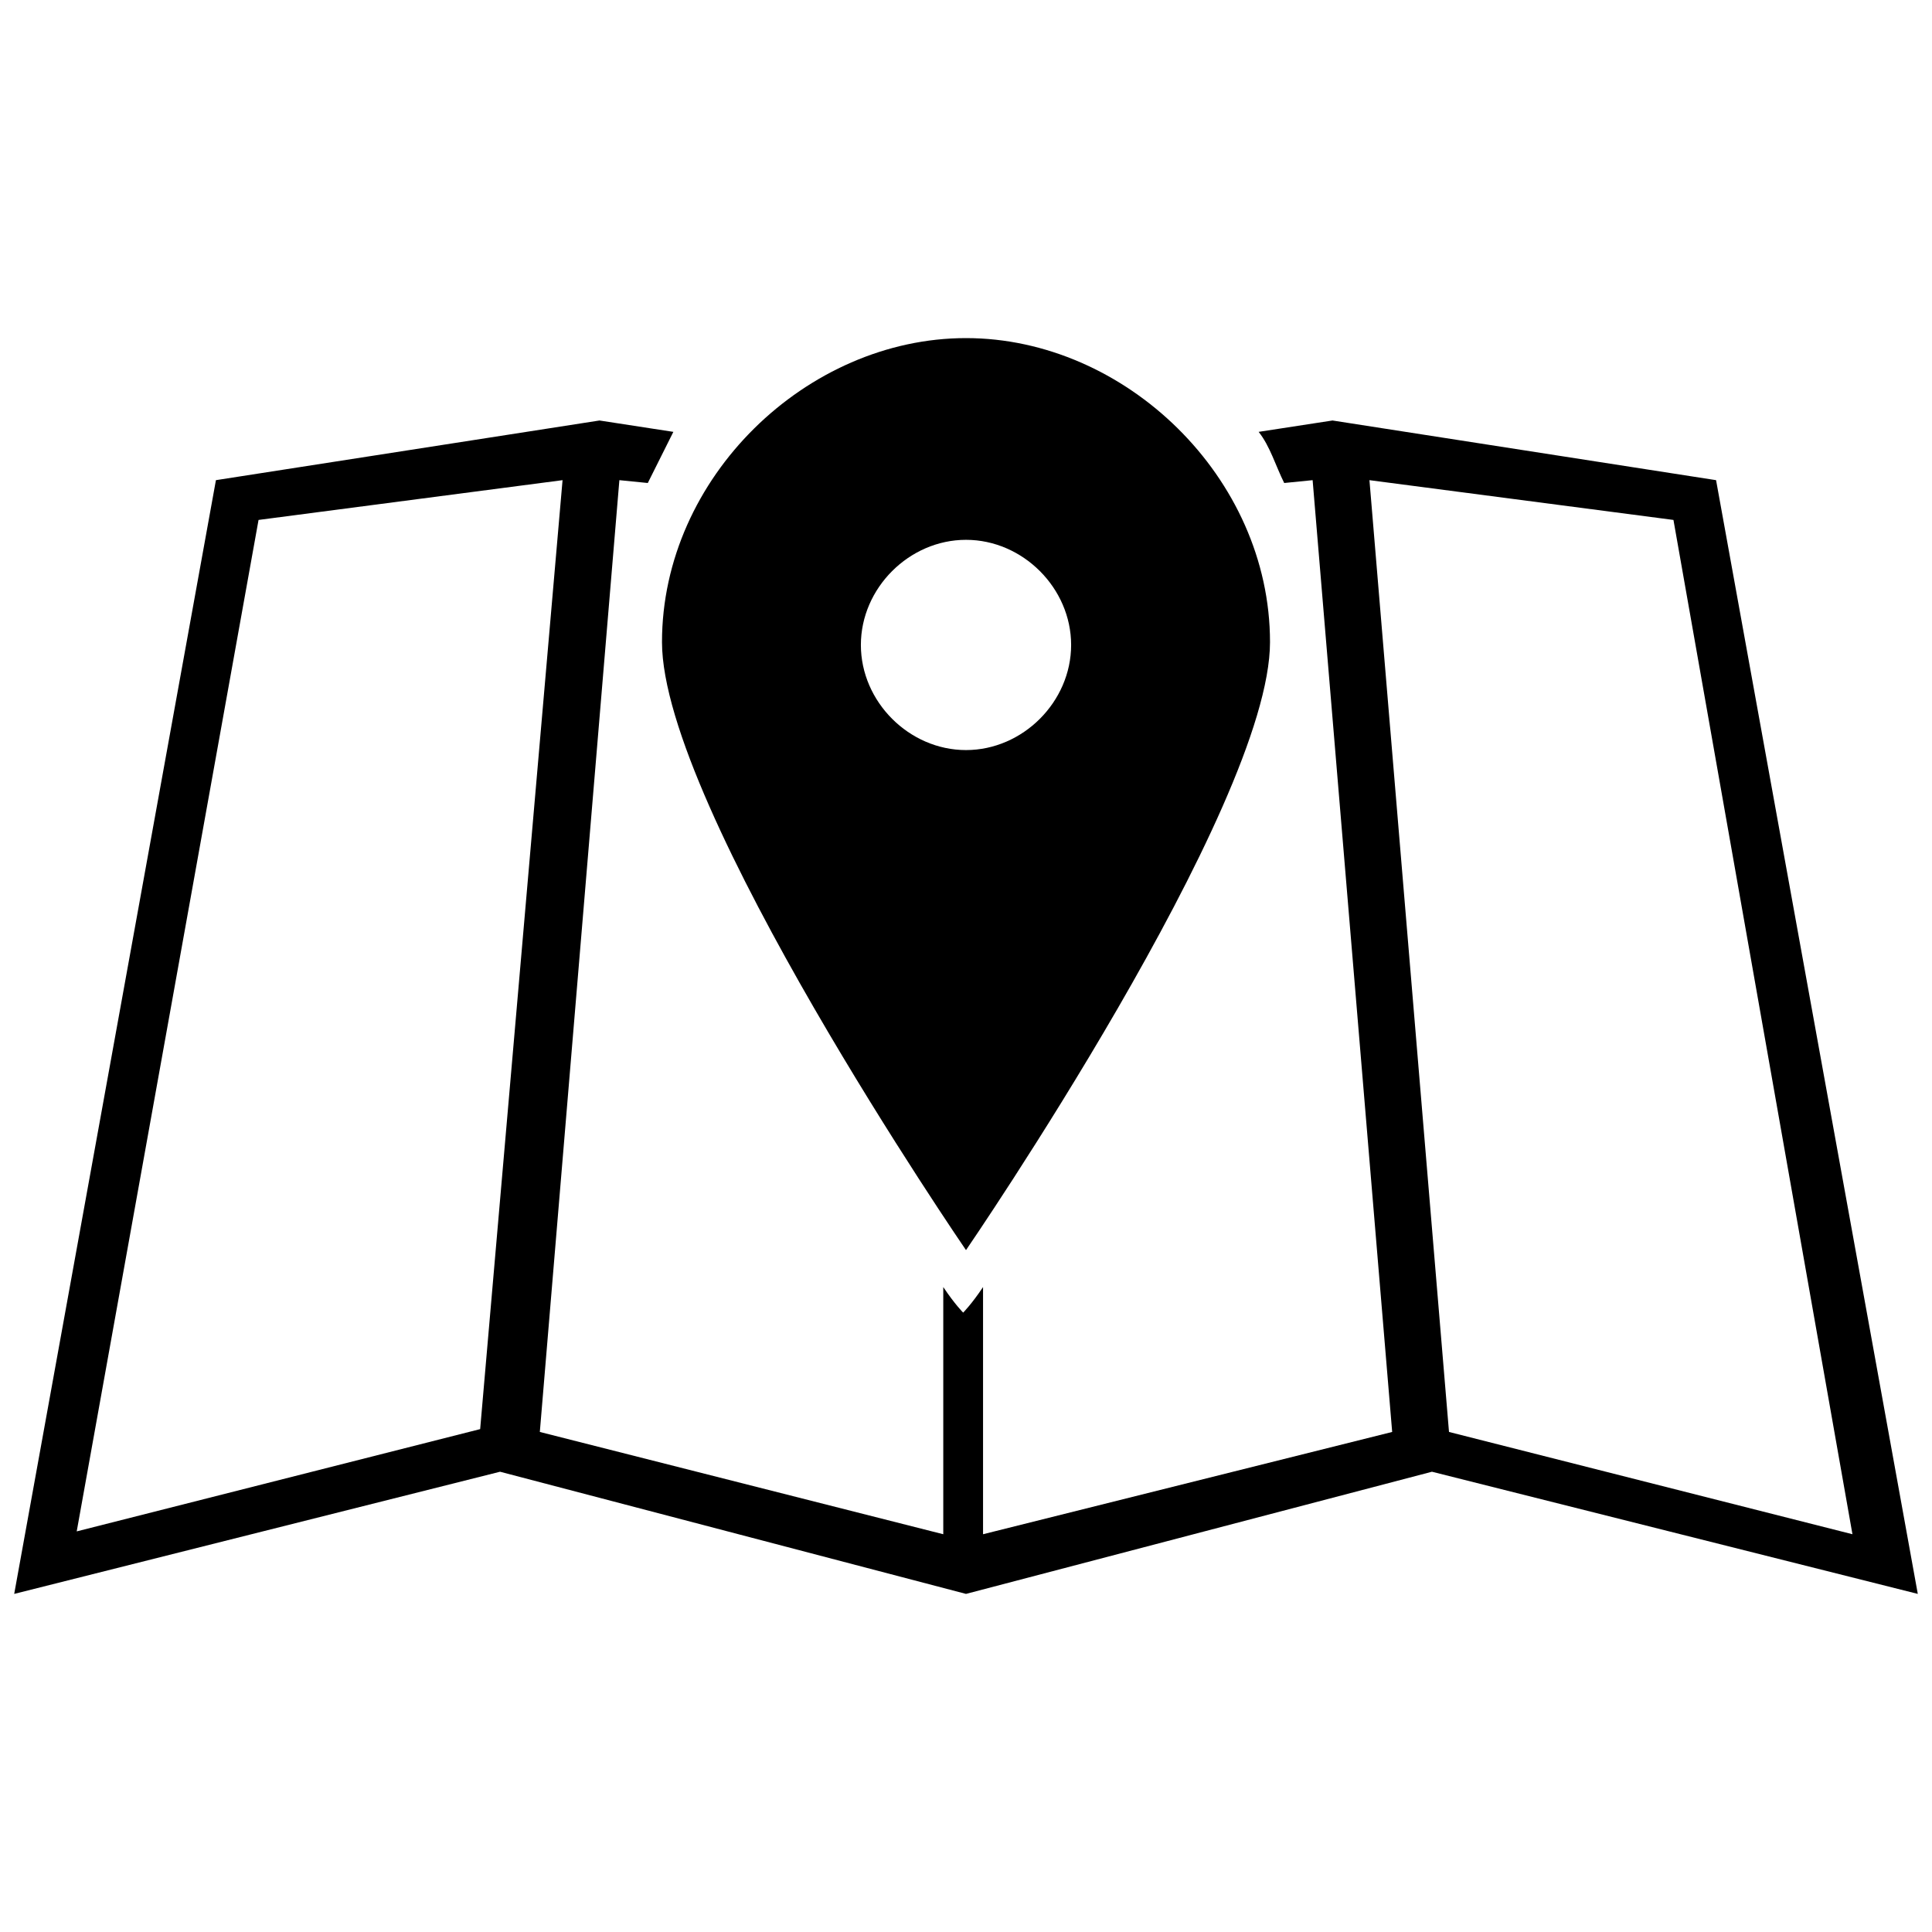
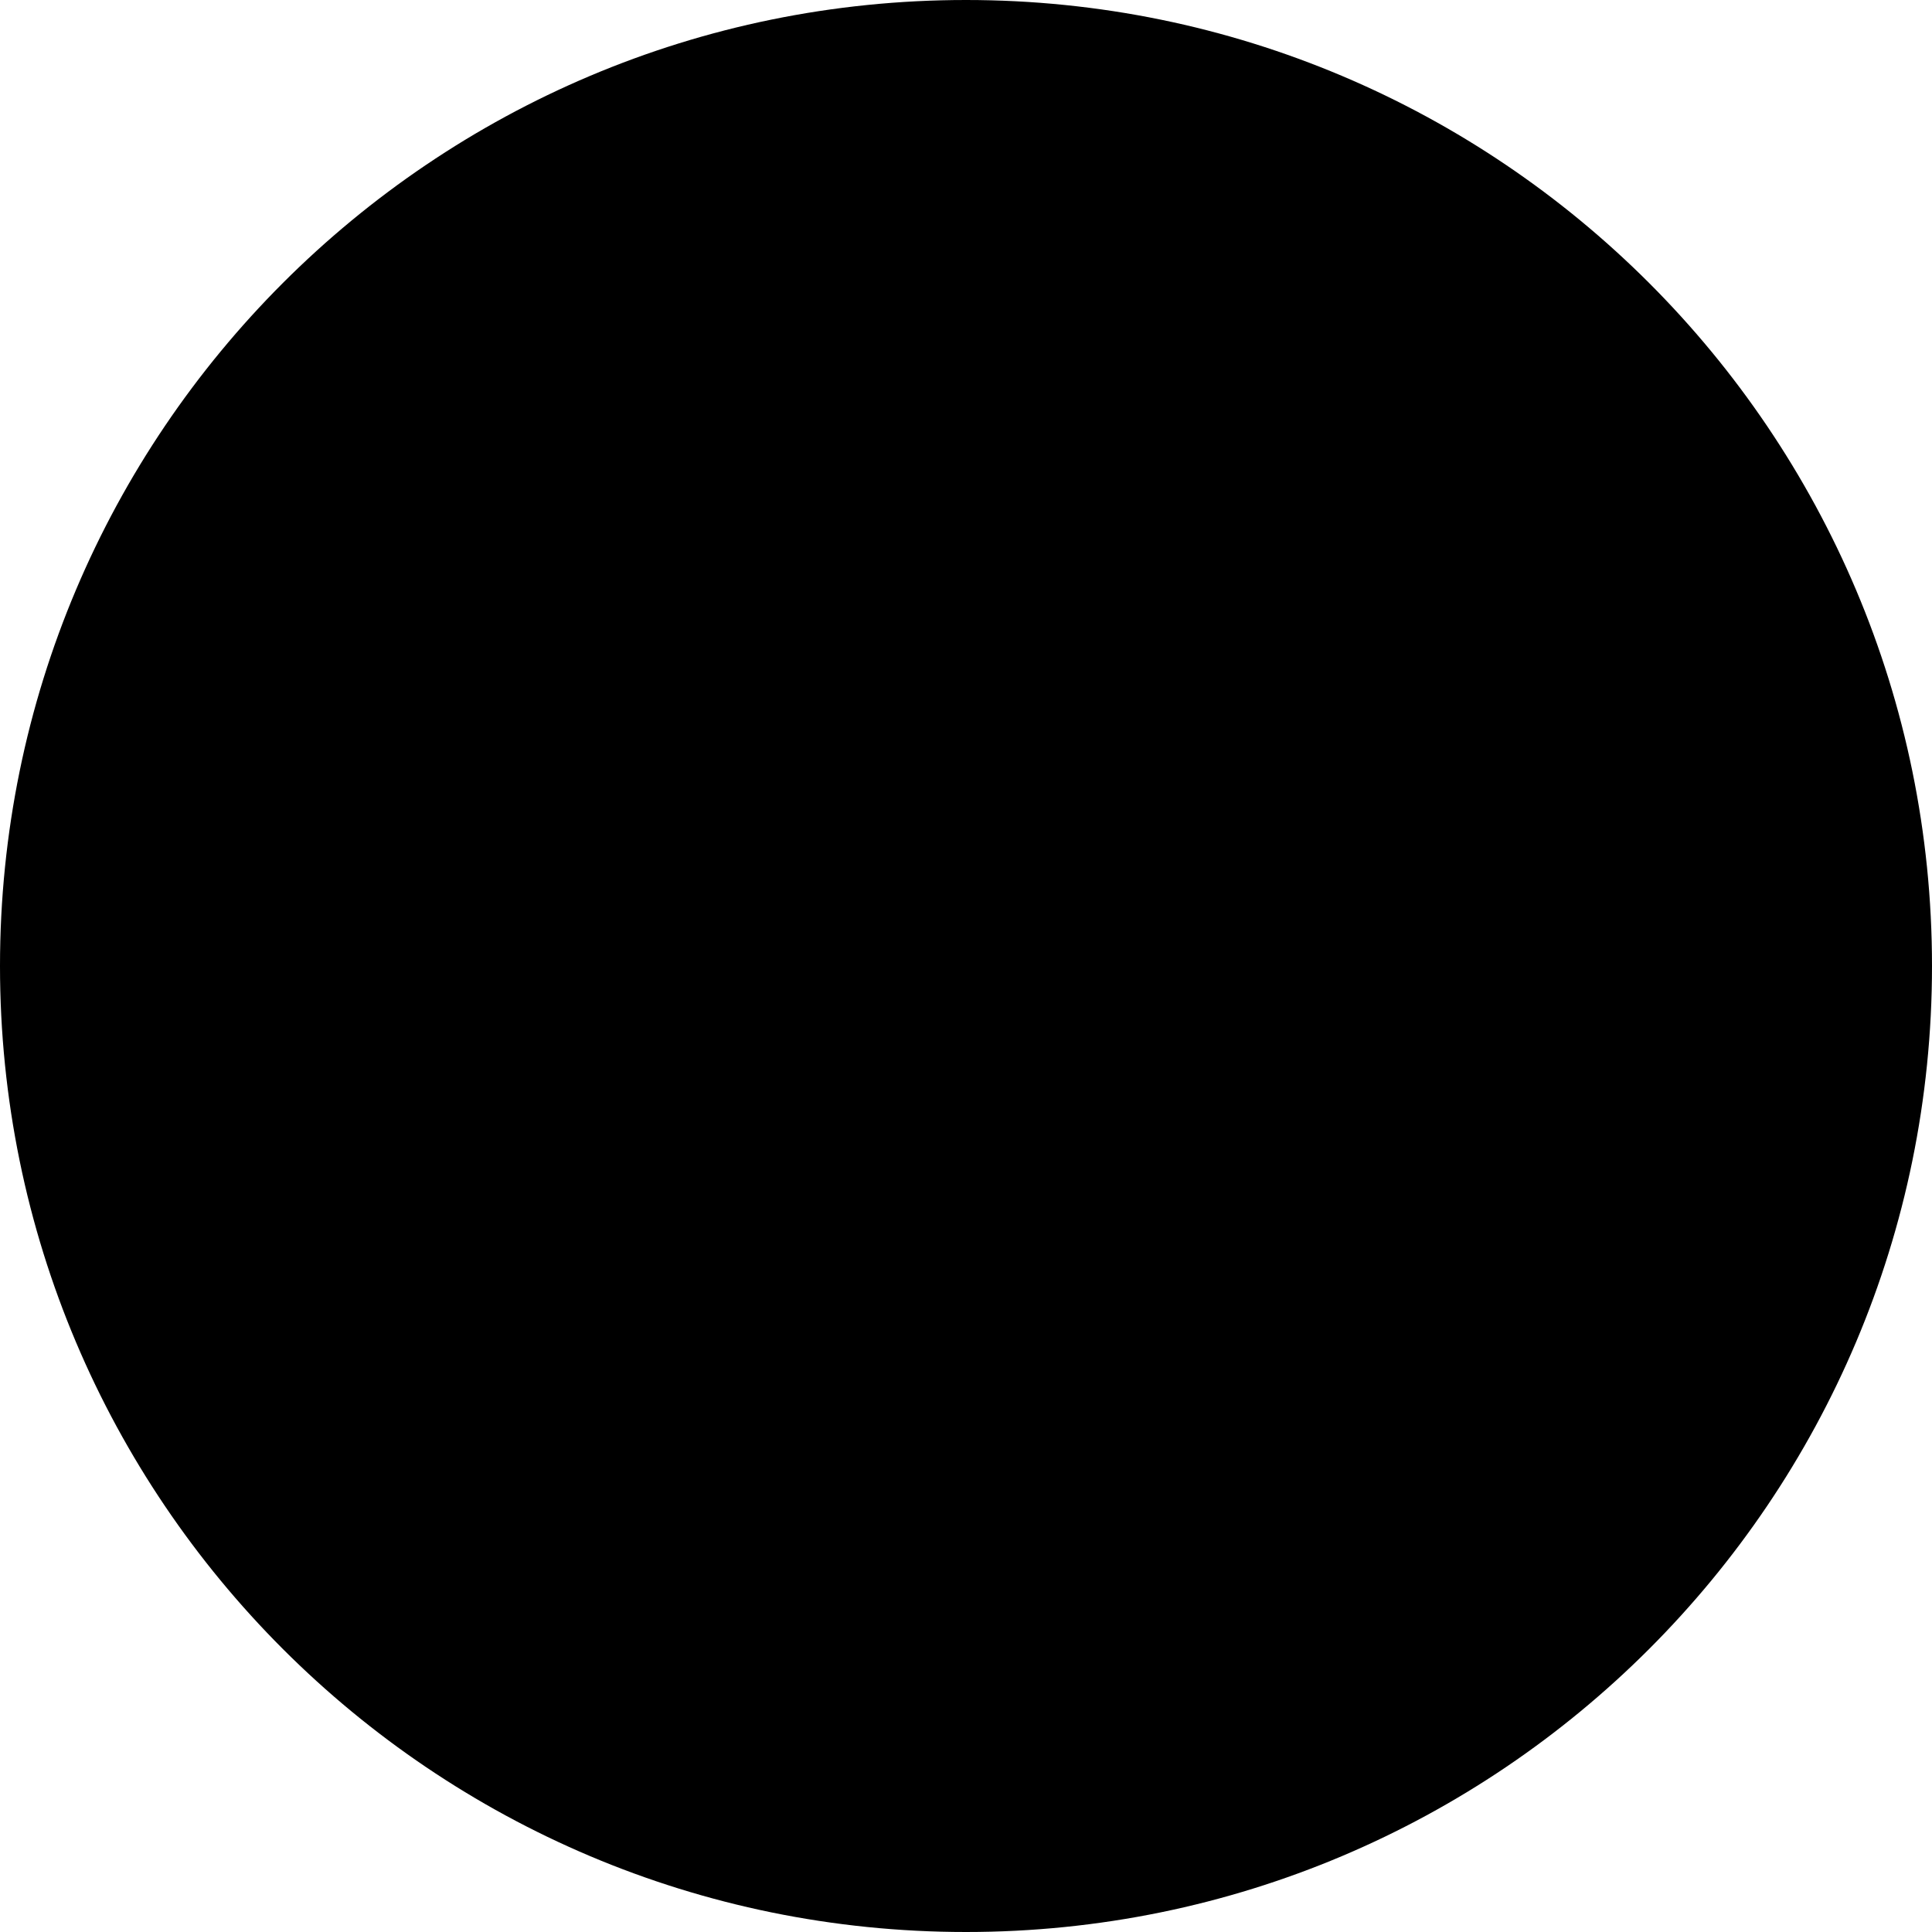
<svg xmlns="http://www.w3.org/2000/svg" version="1.1" id="icon-map" x="0px" y="0px" viewBox="0 0 68 68" style="enable-background:new 0 0 68 68;" xml:space="preserve">
+   <circle class="current-bg" cx="34" cy="34" r="34" />
  <g>
-     <path d="M50.4,51.8L34,56.1l-16.4-4.3L0.5,56.1l7.1-39.2l13.5-2.1l2.6,0.4c-0.3,0.6-0.6,1.2-0.9,1.8l-1-0.1L19,50.4l14.2,3.6v-8.7   c0.4,0.6,0.7,0.9,0.7,0.9s0.3-0.3,0.7-0.9v8.7L49,50.4l-2.8-33.5l-1,0.1c-0.3-0.6-0.5-1.3-0.9-1.8l2.6-0.4l13.5,2.1l7.1,39.2   L50.4,51.8z M19.8,16.9L9.1,18.3L2.7,53.9l14.2-3.6L19.8,16.9z M58.9,18.3l-10.7-1.4l2.8,33.5l14.2,3.6L58.9,18.3z M34,44   c0,0-10.7-15.6-10.7-21.4S28.4,11.9,34,11.9s10.7,4.9,10.7,10.7S34,44,34,44z M34,19c-2,0-3.7,1.7-3.7,3.7c0,2,1.7,3.7,3.7,3.7   s3.7-1.7,3.7-3.7C37.7,20.7,36,19,34,19z" />
+     <path class="st1" d="M41.4,35c2.3-4.2,4.3-8.7,4.3-11.4c0-6.5-5.2-11.7-11.7-11.7c-6.5,0-11.7,5.2-11.7,11.7c0,2.7,2,7.2,4.3,11.4   h-4.7l-4.8,21.2h17.1h0.3h16.3L46.1,35H41.4z M34,13.8c5.4,0,9.7,4.4,9.7,9.7c0,4.2-6.4,14.8-9.7,19.9c-3.3-5.1-9.7-15.7-9.7-19.9   C24.3,18.2,28.6,13.8,34,13.8z M34.5,54.2h-0.3H19.6l3.9-17.2h4.2c2.6,4.6,5.3,8.5,5.5,8.9L34,47l0.8-1.2c0.2-0.3,2.9-4.2,5.5-8.9   h4.2l3.9,17.2H34.5z" />
+     <path class="st1" d="M38.6,23.6c0-2.5-2.1-4.6-4.6-4.6s-4.6,2.1-4.6,4.6c0,2.5,2.1,4.6,4.6,4.6S38.6,26.1,38.6,23.6z M31.4,23.6   c0-1.4,1.2-2.6,2.6-2.6s2.6,1.2,2.6,2.6s-1.2,2.6-2.6,2.6S31.4,25,31.4,23.6z" />
  </g>
</svg>
